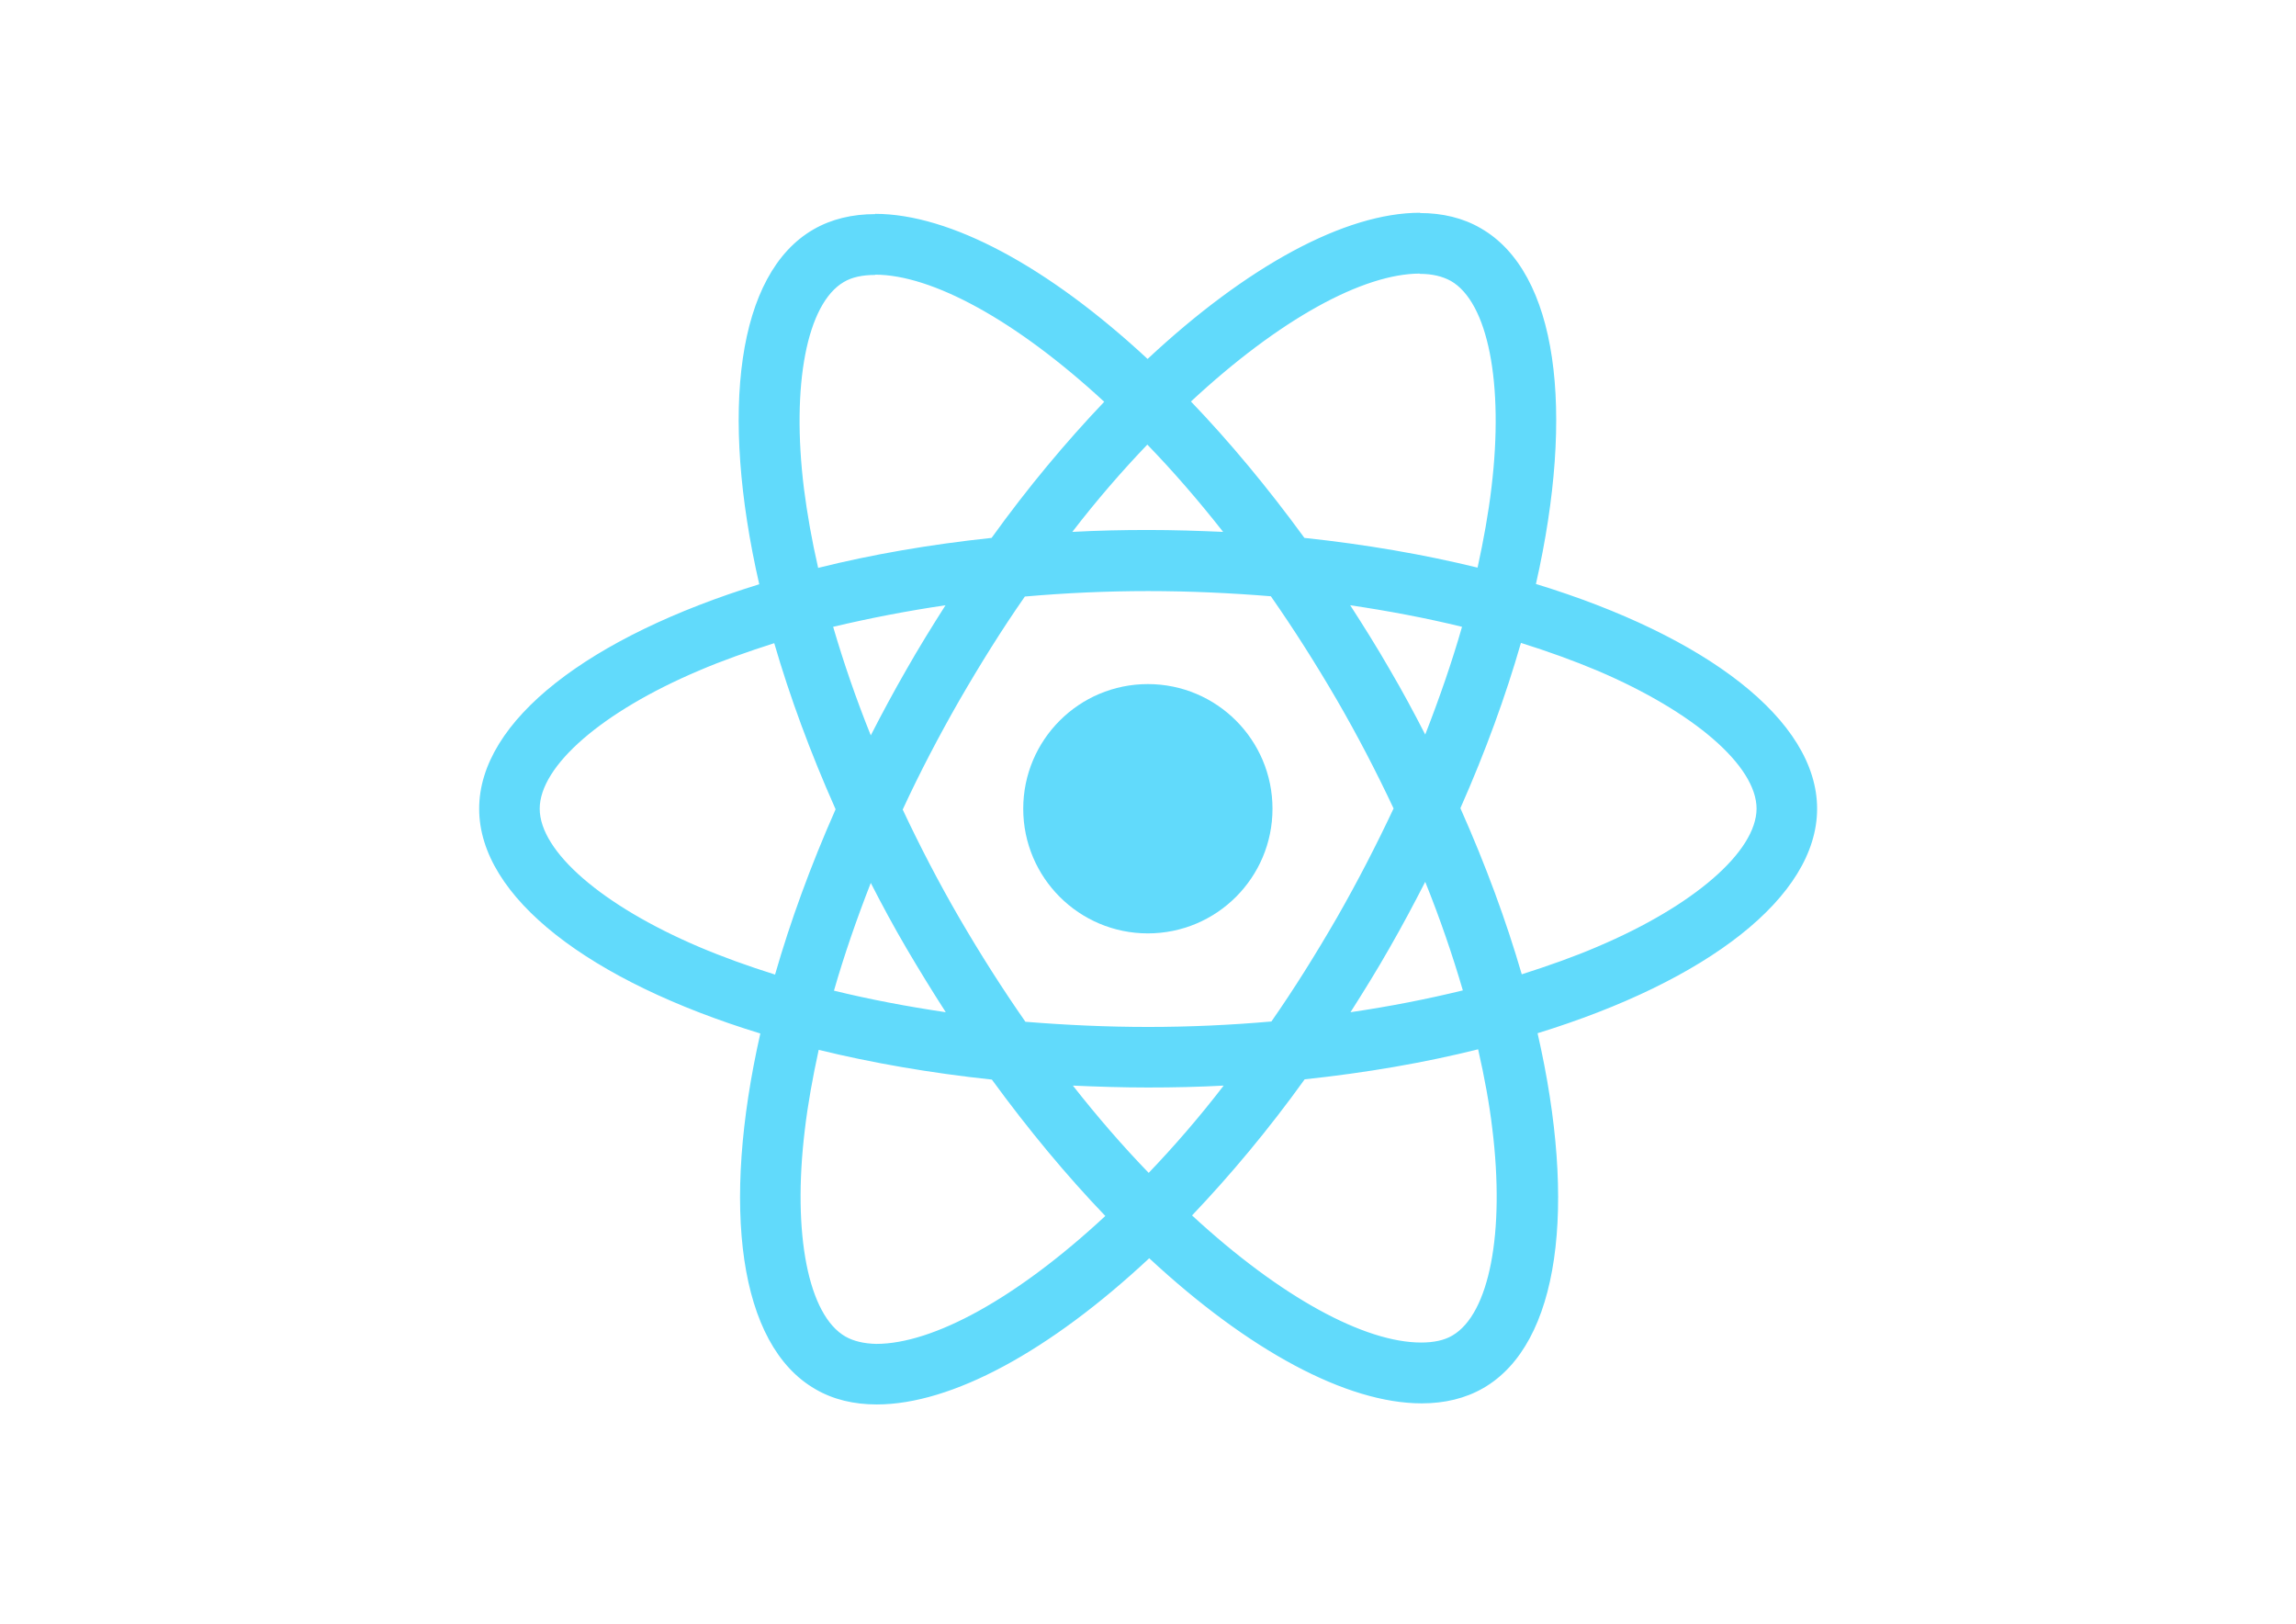
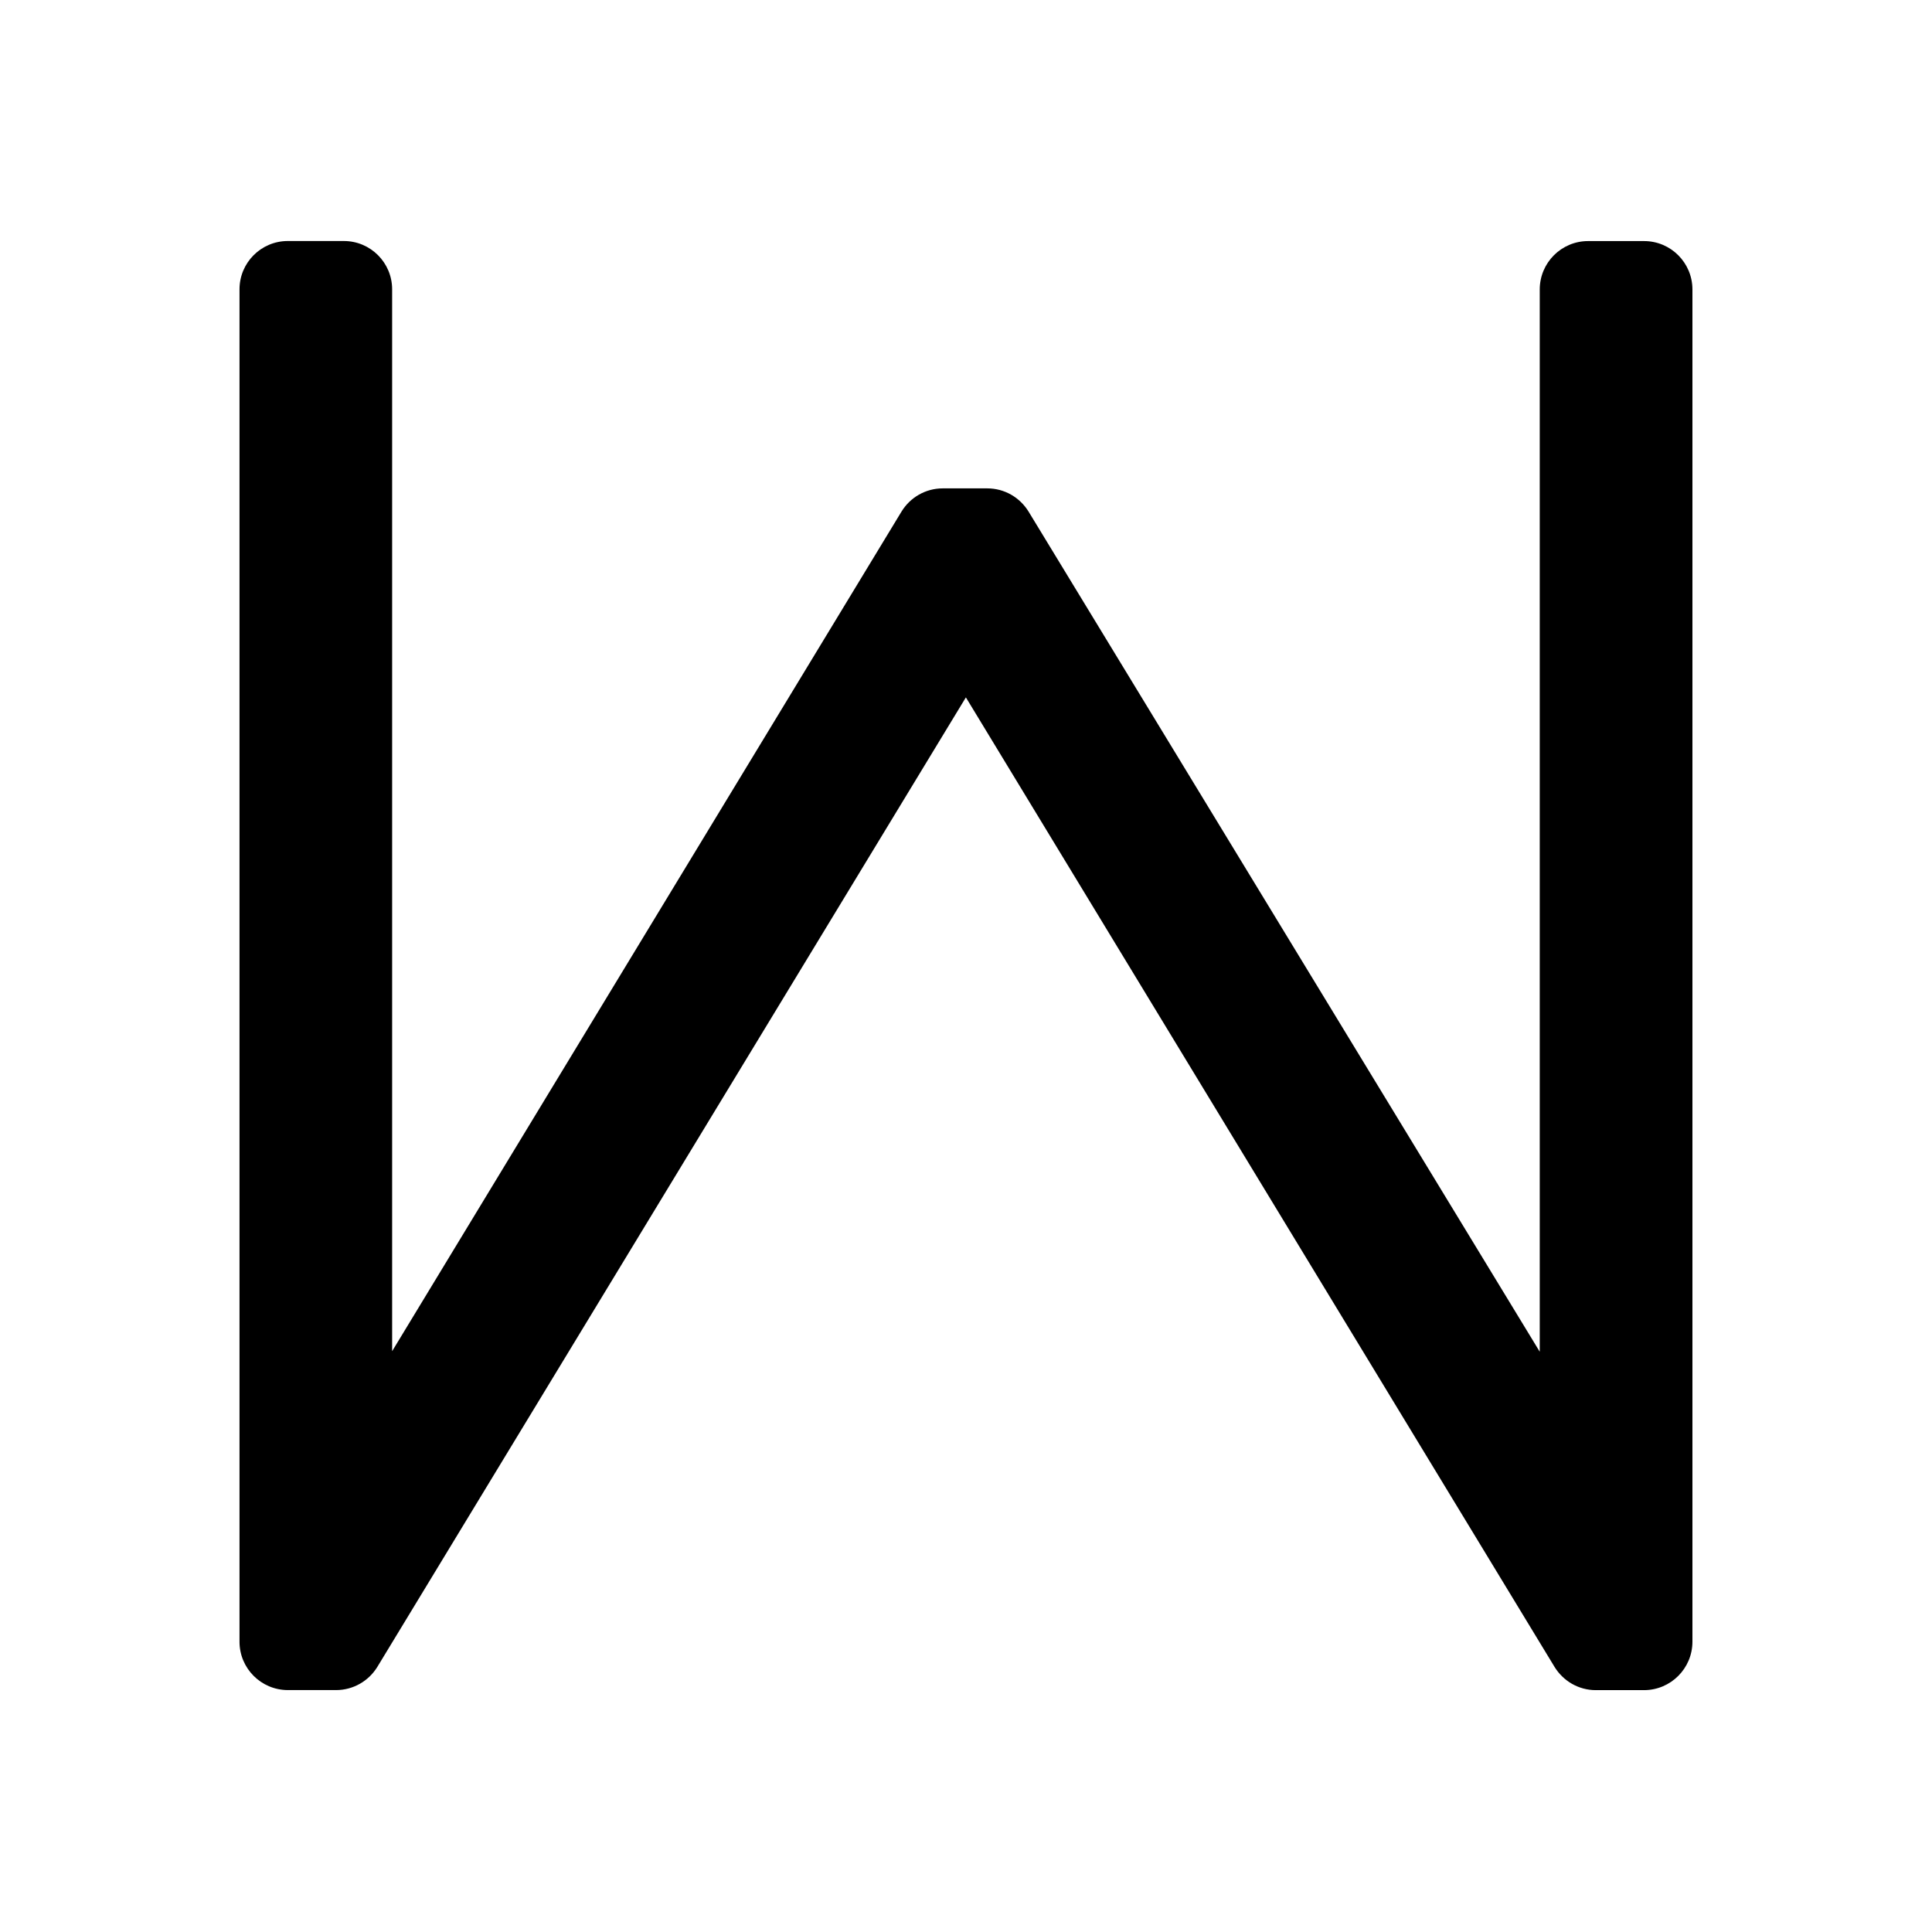
- <svg xmlns="http://www.w3.org/2000/svg" viewBox="0 0 841.9 595.3">
-   <g fill="#61DAFB">
-     <path d="M666.3 296.5c0-32.5-40.7-63.3-103.1-82.4 14.4-63.6 8-114.2-20.2-130.4-6.5-3.8-14.1-5.6-22.4-5.6v22.3c4.6 0 8.3.9 11.4 2.6 13.6 7.8 19.5 37.5 14.9 75.7-1.1 9.4-2.9 19.3-5.1 29.4-19.6-4.8-41-8.5-63.5-10.9-13.5-18.5-27.5-35.3-41.6-50 32.6-30.3 63.2-46.9 84-46.9V78c-27.5 0-63.5 19.6-99.9 53.6-36.4-33.8-72.4-53.2-99.9-53.2v22.3c20.7 0 51.4 16.5 84 46.6-14 14.7-28 31.4-41.3 49.9-22.6 2.4-44 6.1-63.6 11-2.3-10-4-19.7-5.2-29-4.7-38.2 1.1-67.9 14.6-75.8 3-1.8 6.9-2.6 11.5-2.6V78.5c-8.4 0-16 1.8-22.6 5.6-28.1 16.2-34.4 66.7-19.9 130.1-62.2 19.2-102.7 49.9-102.7 82.3 0 32.5 40.7 63.3 103.1 82.4-14.4 63.6-8 114.2 20.2 130.4 6.5 3.8 14.1 5.6 22.5 5.6 27.5 0 63.5-19.6 99.9-53.6 36.4 33.8 72.4 53.2 99.9 53.2 8.4 0 16-1.8 22.6-5.6 28.1-16.2 34.4-66.7 19.9-130.1 62-19.1 102.5-49.9 102.5-82.3zm-130.2-66.7c-3.7 12.9-8.3 26.2-13.5 39.5-4.1-8-8.4-16-13.1-24-4.6-8-9.5-15.8-14.4-23.4 14.2 2.1 27.9 4.7 41 7.9zm-45.8 106.5c-7.8 13.5-15.8 26.3-24.1 38.2-14.9 1.3-30 2-45.2 2-15.1 0-30.2-.7-45-1.9-8.3-11.9-16.4-24.6-24.2-38-7.6-13.1-14.5-26.4-20.8-39.8 6.2-13.4 13.2-26.8 20.7-39.9 7.8-13.5 15.8-26.3 24.1-38.2 14.9-1.3 30-2 45.2-2 15.1 0 30.2.7 45 1.9 8.3 11.9 16.4 24.6 24.2 38 7.6 13.1 14.5 26.4 20.8 39.8-6.3 13.4-13.2 26.8-20.7 39.9zm32.3-13c5.4 13.4 10 26.8 13.8 39.8-13.1 3.2-26.9 5.9-41.2 8 4.9-7.7 9.8-15.6 14.4-23.7 4.6-8 8.9-16.1 13-24.1zM421.2 430c-9.3-9.6-18.6-20.3-27.8-32 9 .4 18.2.7 27.5.7 9.4 0 18.7-.2 27.8-.7-9 11.7-18.3 22.4-27.5 32zm-74.4-58.9c-14.2-2.1-27.9-4.7-41-7.9 3.7-12.9 8.3-26.2 13.5-39.5 4.1 8 8.4 16 13.1 24 4.7 8 9.5 15.8 14.4 23.4zM420.7 163c9.3 9.6 18.6 20.3 27.8 32-9-.4-18.2-.7-27.5-.7-9.4 0-18.7.2-27.8.7 9-11.7 18.3-22.4 27.5-32zm-74 58.9c-4.9 7.7-9.8 15.6-14.4 23.7-4.6 8-8.9 16-13 24-5.4-13.4-10-26.8-13.8-39.8 13.1-3.1 26.9-5.8 41.2-7.9zm-90.5 125.2c-35.4-15.1-58.3-34.9-58.3-50.6 0-15.7 22.9-35.6 58.3-50.6 8.6-3.7 18-7 27.7-10.1 5.7 19.6 13.2 40 22.5 60.9-9.2 20.8-16.6 41.1-22.2 60.6-9.9-3.1-19.3-6.5-28-10.2zM310 490c-13.6-7.8-19.5-37.5-14.9-75.7 1.1-9.4 2.9-19.3 5.1-29.4 19.6 4.8 41 8.5 63.5 10.9 13.5 18.5 27.5 35.3 41.6 50-32.6 30.3-63.2 46.9-84 46.9-4.5-.1-8.3-1-11.3-2.7zm237.2-76.2c4.7 38.2-1.1 67.9-14.6 75.8-3 1.8-6.9 2.6-11.5 2.6-20.7 0-51.4-16.5-84-46.6 14-14.7 28-31.4 41.3-49.9 22.6-2.4 44-6.1 63.6-11 2.3 10.1 4.1 19.8 5.2 29.1zm38.5-66.7c-8.6 3.7-18 7-27.7 10.1-5.7-19.6-13.2-40-22.5-60.9 9.2-20.8 16.6-41.1 22.2-60.6 9.9 3.1 19.3 6.5 28.1 10.2 35.4 15.1 58.3 34.9 58.3 50.6-.1 15.7-23 35.6-58.4 50.6zM320.8 78.4z" />
-     <circle cx="420.9" cy="296.5" r="45.7" />
-     <path d="M520.5 78.1z" />
-   </g>
+ <svg xmlns="http://www.w3.org/2000/svg" version="1.1" width="800px" height="800px">
+   <svg fill="#000000" width="800px" height="800px" viewBox="0 0 32 32" version="1.1">
+     <path d="M27.232 3.993h-0.928c-0.442 0-0.8 0.358-0.801 0.8v17.596l-8.467-13.916c-0.143-0.232-0.396-0.384-0.684-0.384h-0.736c-0 0-0 0-0.001 0-0.288 0-0.541 0.153-0.681 0.381l-0.002 0.003-8.437 13.907v-17.588c-0-0.442-0.358-0.8-0.8-0.8h-0.928c-0.442 0-0.8 0.358-0.8 0.8v22.4c0 0.442 0.358 0.8 0.8 0.801h0.799c0.288-0 0.541-0.153 0.682-0.381l0.002-0.003 9.748-16.058 9.75 16.058c0.143 0.232 0.395 0.385 0.684 0.385h0.799c0.442-0.001 0.8-0.359 0.801-0.801v-22.4c-0.001-0.442-0.359-0.8-0.801-0.8v0z" />
+   </svg>
+   <style>@media (prefers-color-scheme: light) { :root { filter: none; } }
+ </style>
</svg>
